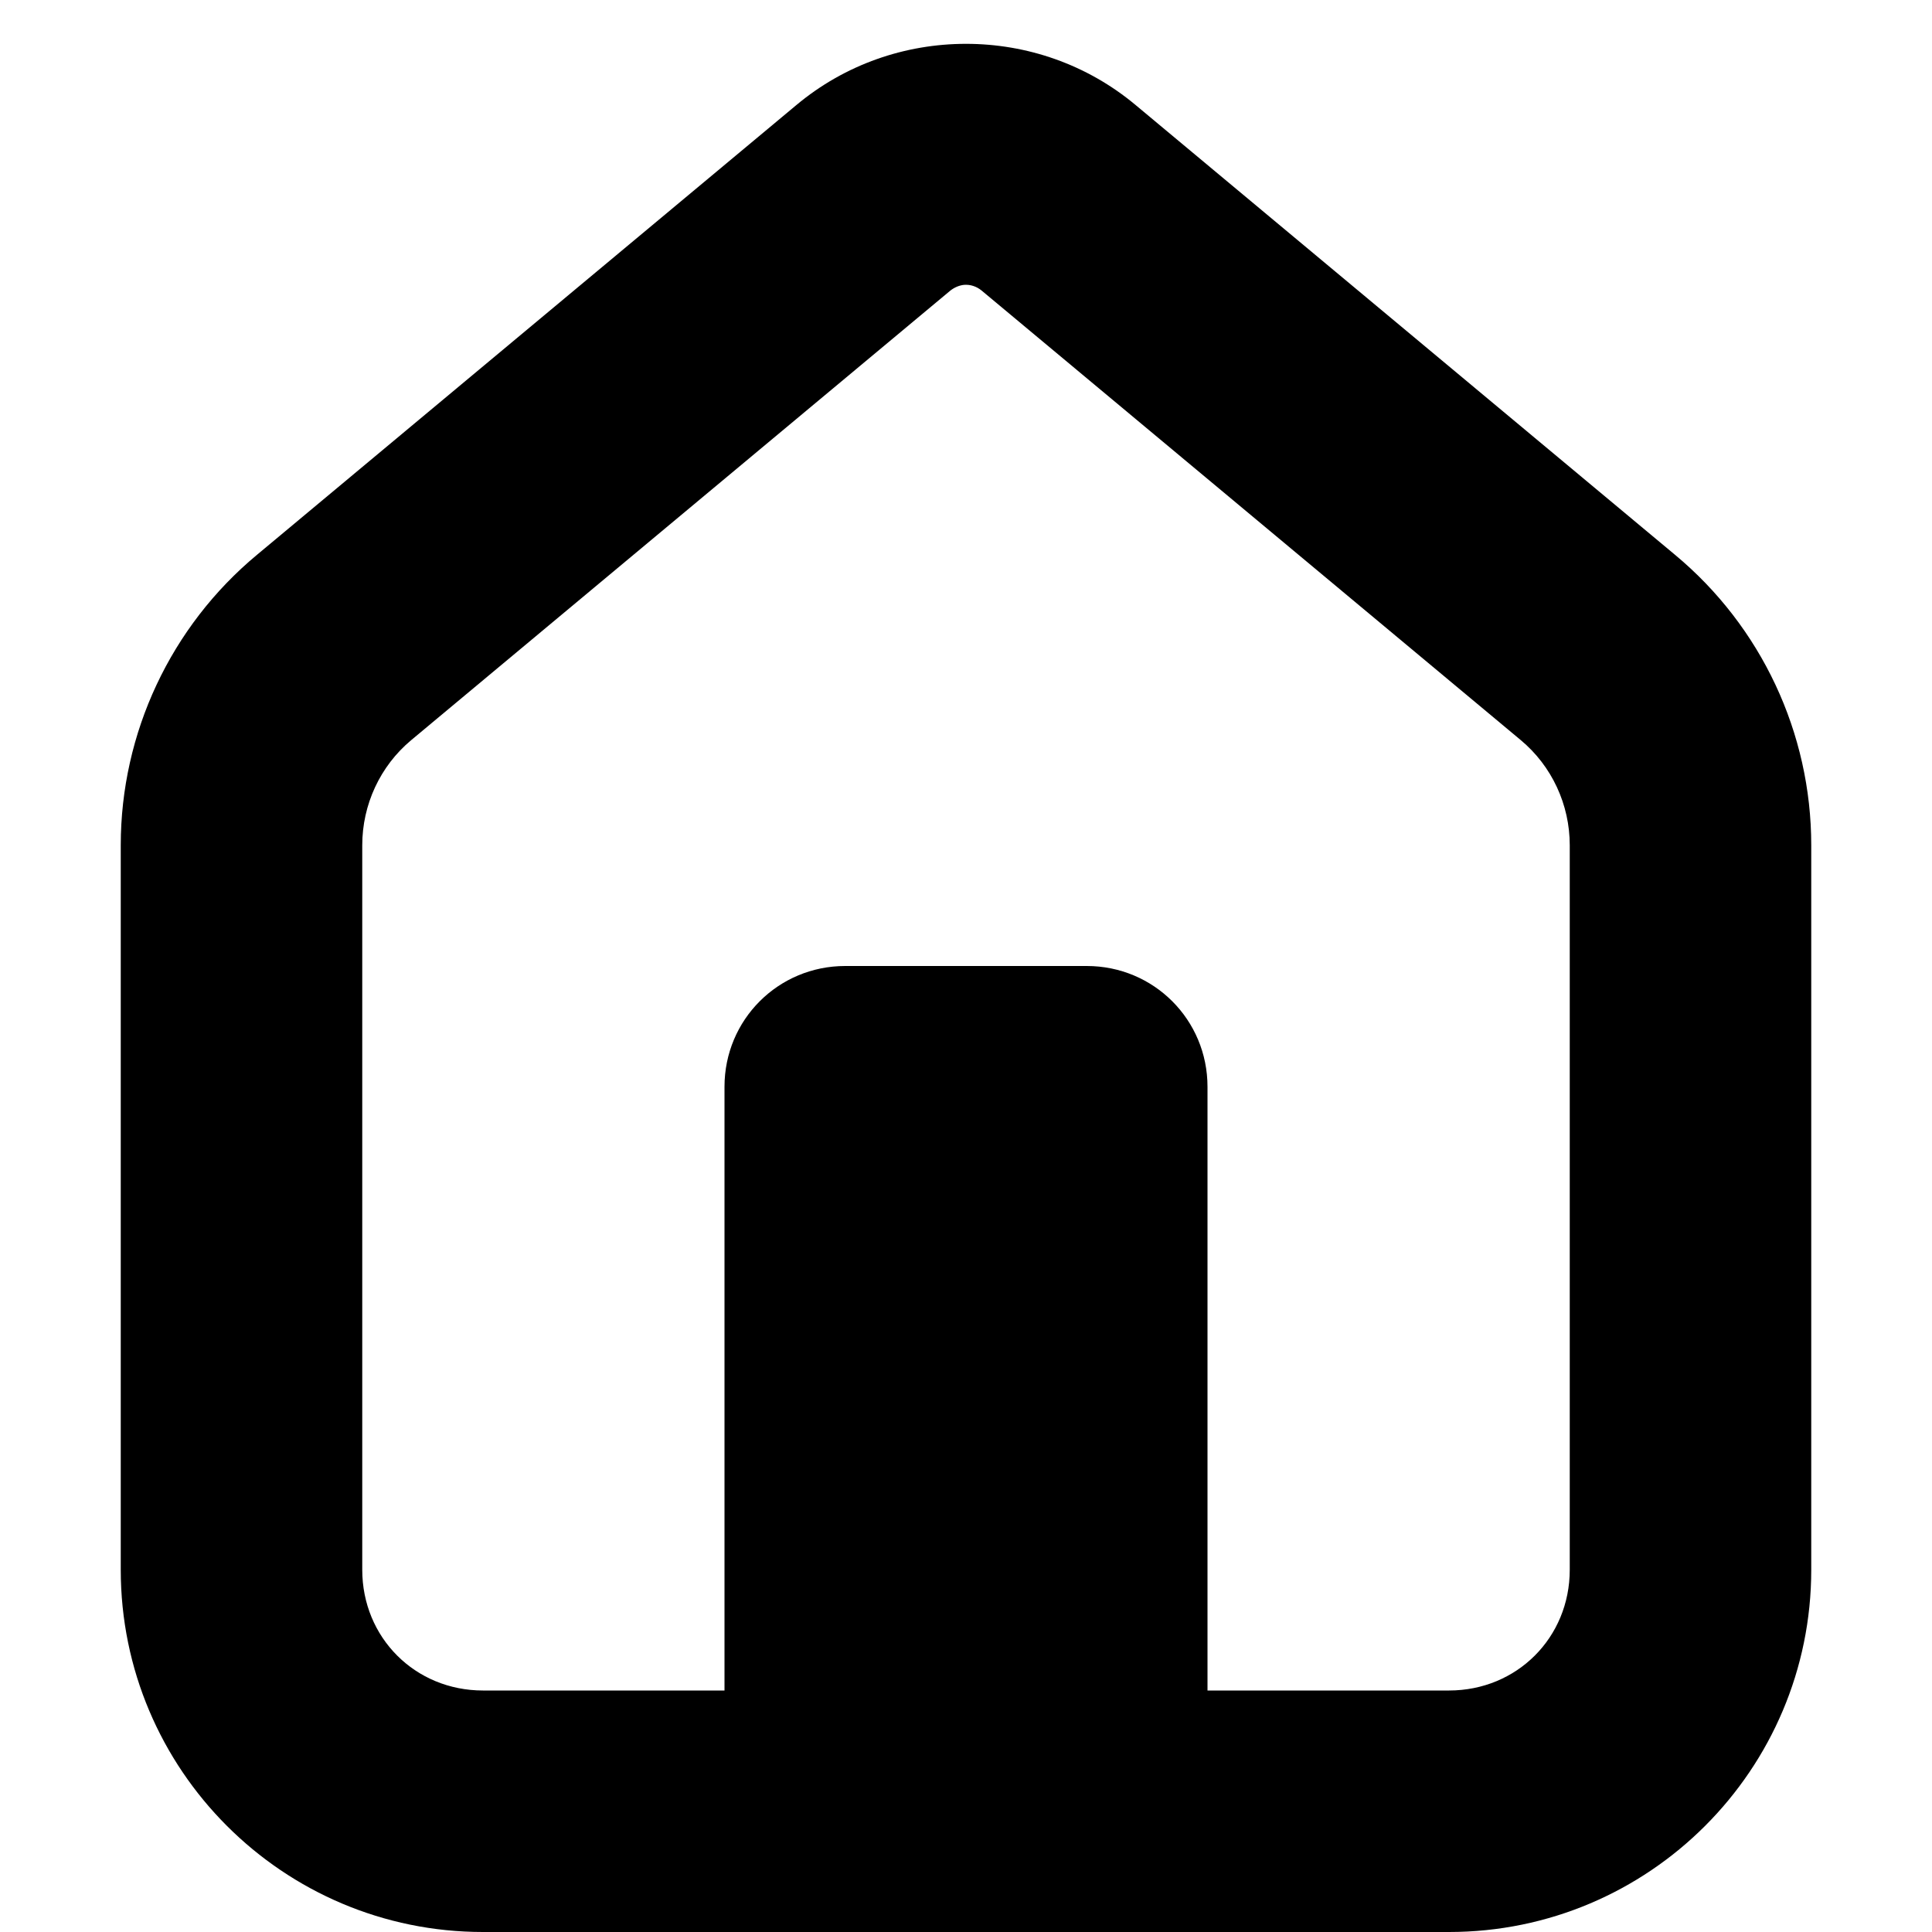
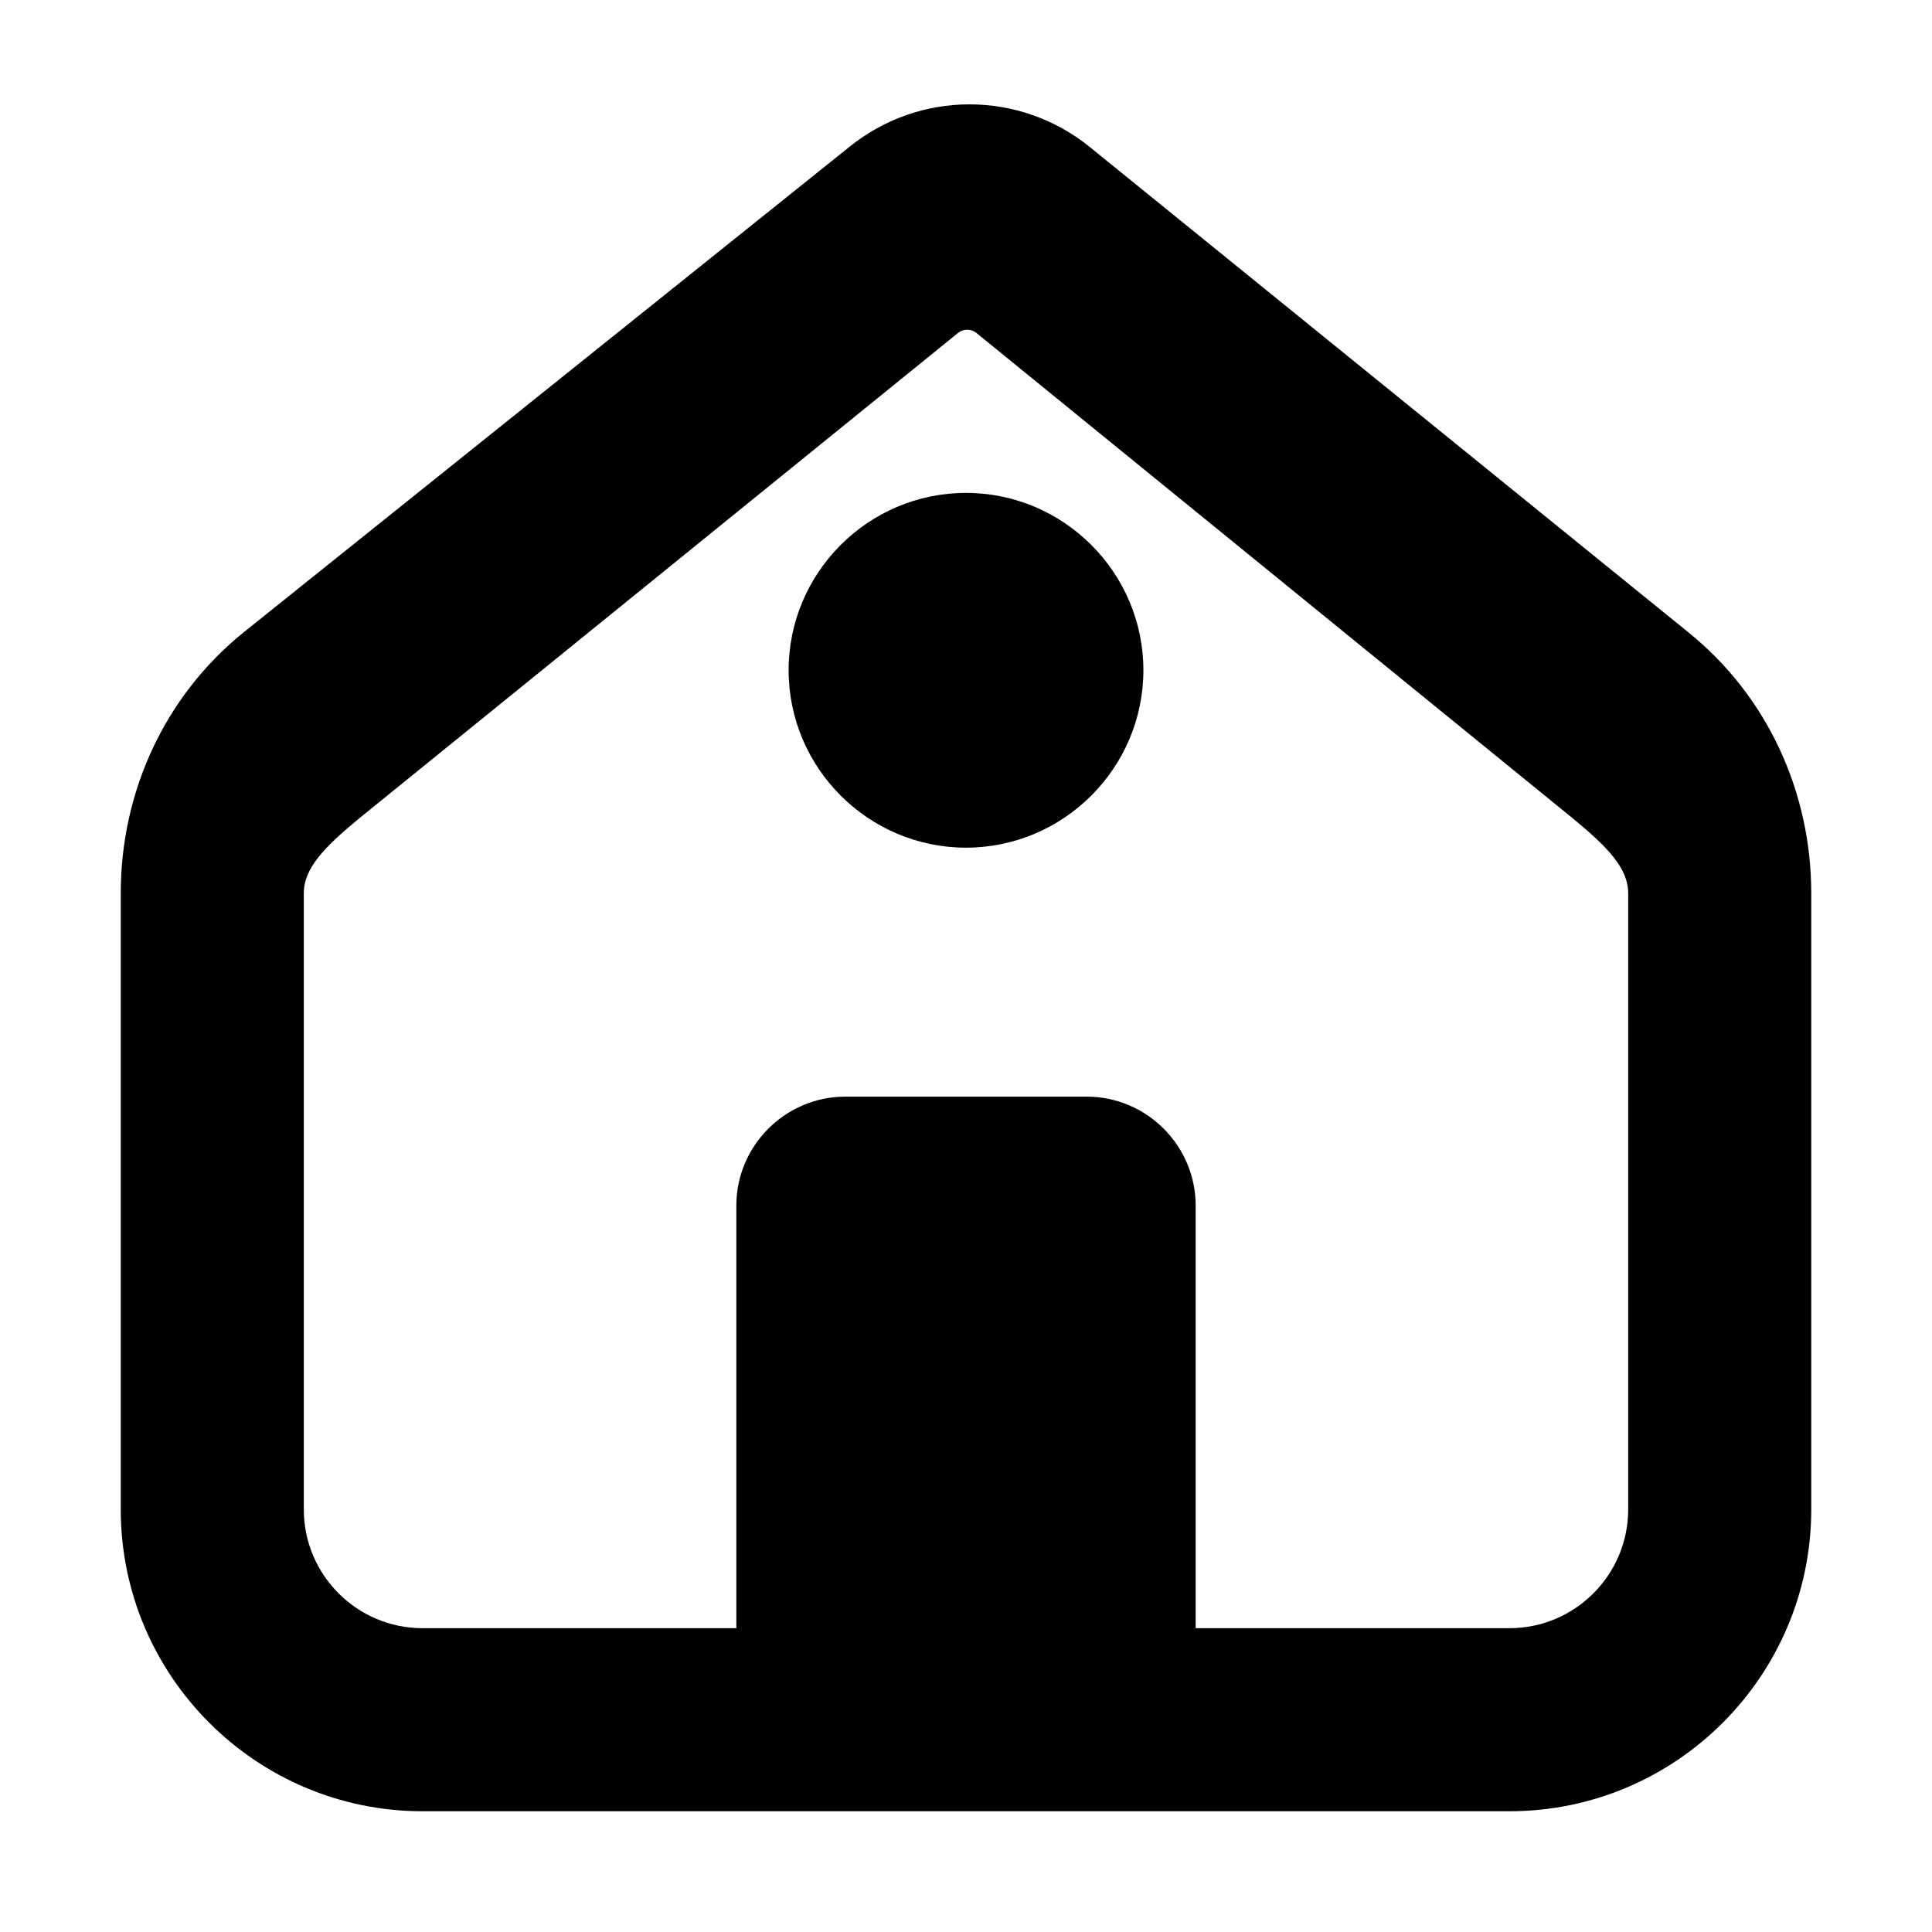
<svg xmlns="http://www.w3.org/2000/svg" height="16px" viewBox="0 0 16 16" width="16px">
-   <path d="m 8 0.363 c -0.5 0 -1 0.168 -1.406 0.508 l -4.465 3.723 c -0.715 0.594 -1.129 1.477 -1.129 2.406 v 6 c 0 1.656 1.344 3 3 3 h 8 c 1.656 0 3 -1.344 3 -3 v -6 c 0 -0.93 -0.414 -1.812 -1.129 -2.406 l -4.465 -3.723 c -0.406 -0.34 -0.906 -0.508 -1.406 -0.508 z m -0.016 1.996 c 0.051 -0.004 0.102 0.012 0.145 0.047 l 4.465 3.723 c 0.258 0.215 0.406 0.535 0.406 0.871 v 6 c 0 0.562 -0.438 1 -1 1 h -2 v -5 c 0 -0.555 -0.445 -1 -1 -1 h -2 c -0.555 0 -1 0.445 -1 1 v 5 h -2 c -0.562 0 -1 -0.438 -1 -1 v -6 c 0 -0.336 0.148 -0.656 0.406 -0.871 l 4.465 -3.723 c 0.035 -0.027 0.074 -0.043 0.113 -0.047 z m 0 0" fill="currentColor" />
+   <path fill="currentColor" fill-rule="evenodd" d="M 7.031 1.219 C 7.613 0.746 8.445 0.746 9.027 1.219 L 13.984 5.238 C 14.637 5.766 15 6.559 15 7.398 L 15 12.5 C 15 13.879 13.879 15 12.5 15 L 3.5 15 C 2.121 15 1 13.879 1 12.5 L 1 7.398 C 1 6.559 1.363 5.766 2.016 5.238 Z M 8.082 2.754 C 8.039 2.723 7.98 2.723 7.938 2.754 L 2.98 6.773 C 2.684 7.016 2.516 7.191 2.516 7.398 L 2.516 12.5 C 2.516 13.043 2.957 13.484 3.5 13.484 L 12.5 13.484 C 13.043 13.484 13.484 13.043 13.484 12.5 L 13.484 7.398 C 13.484 7.191 13.316 7.016 13.02 6.773 Z M 8 4.082 C 8.809 4.082 9.469 4.742 9.469 5.551 C 9.469 6.359 8.809 7.02 8 7.02 C 7.191 7.02 6.531 6.359 6.531 5.551 C 6.531 4.742 7.191 4.082 8 4.082 Z M 7 9.082 L 9 9.082 C 9.496 9.082 9.902 9.488 9.902 9.984 L 9.902 13.484 L 6.098 13.484 L 6.098 9.984 C 6.098 9.488 6.504 9.082 7 9.082 Z" />
</svg>
